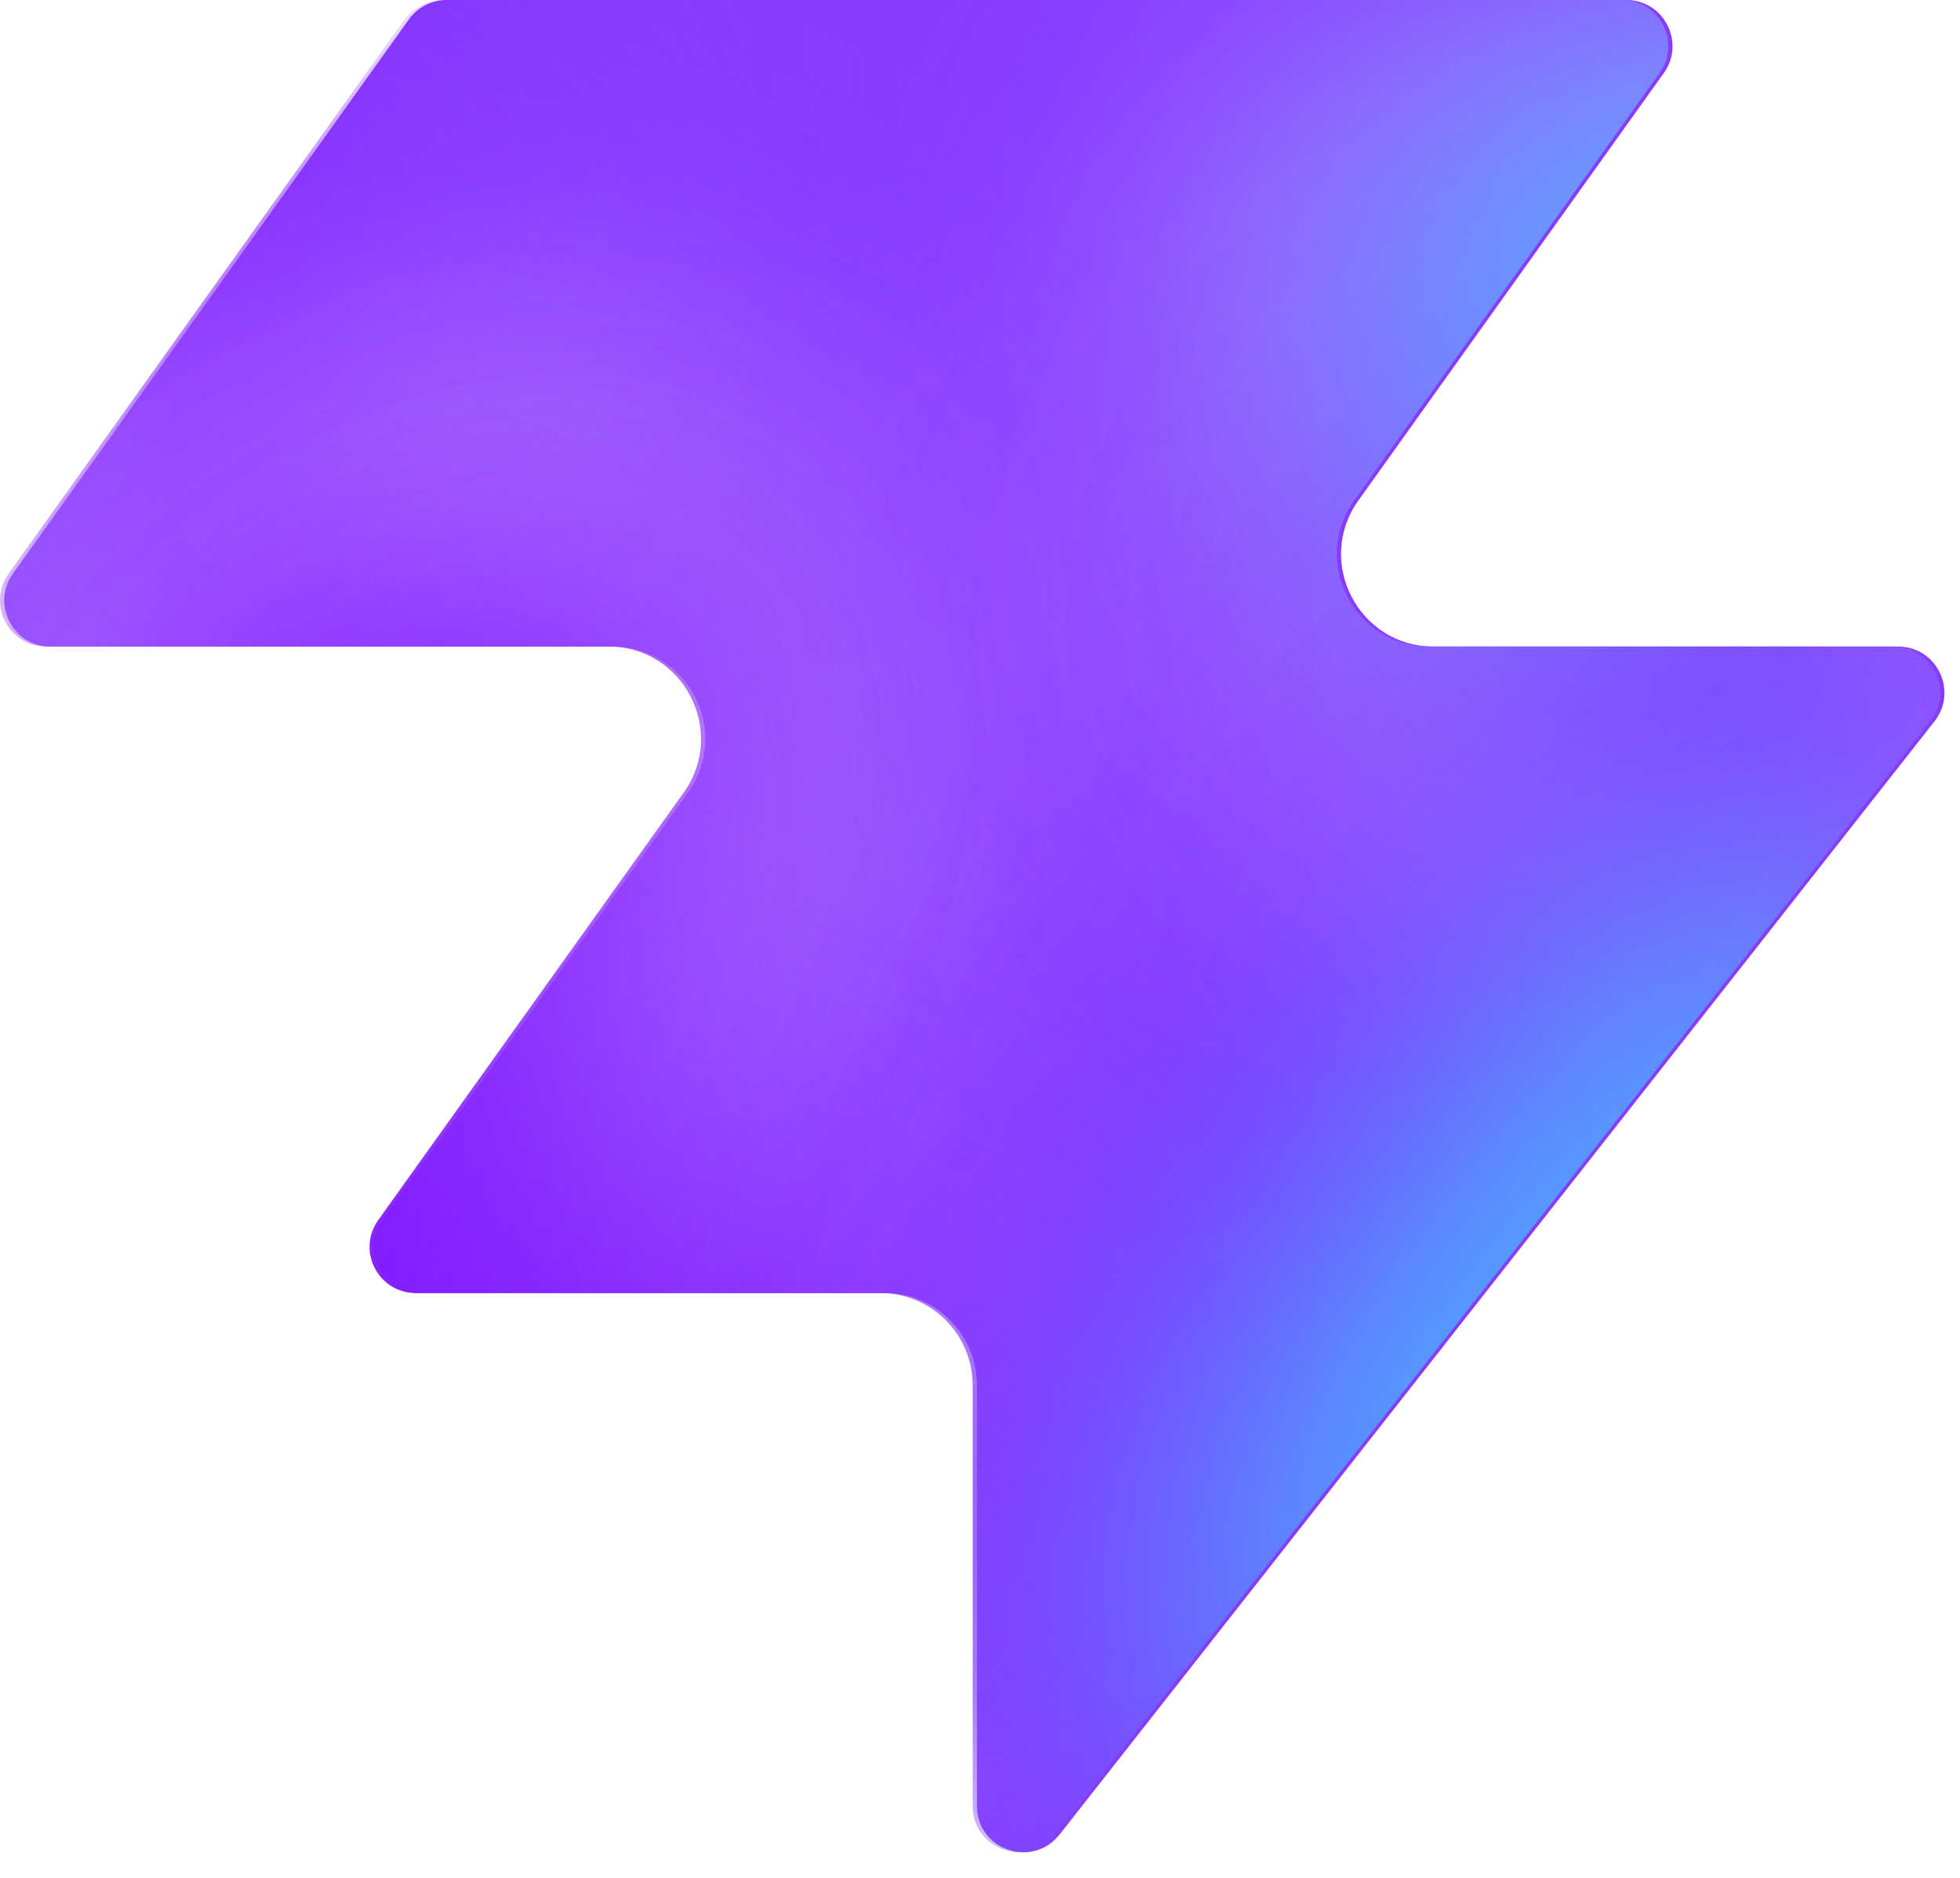
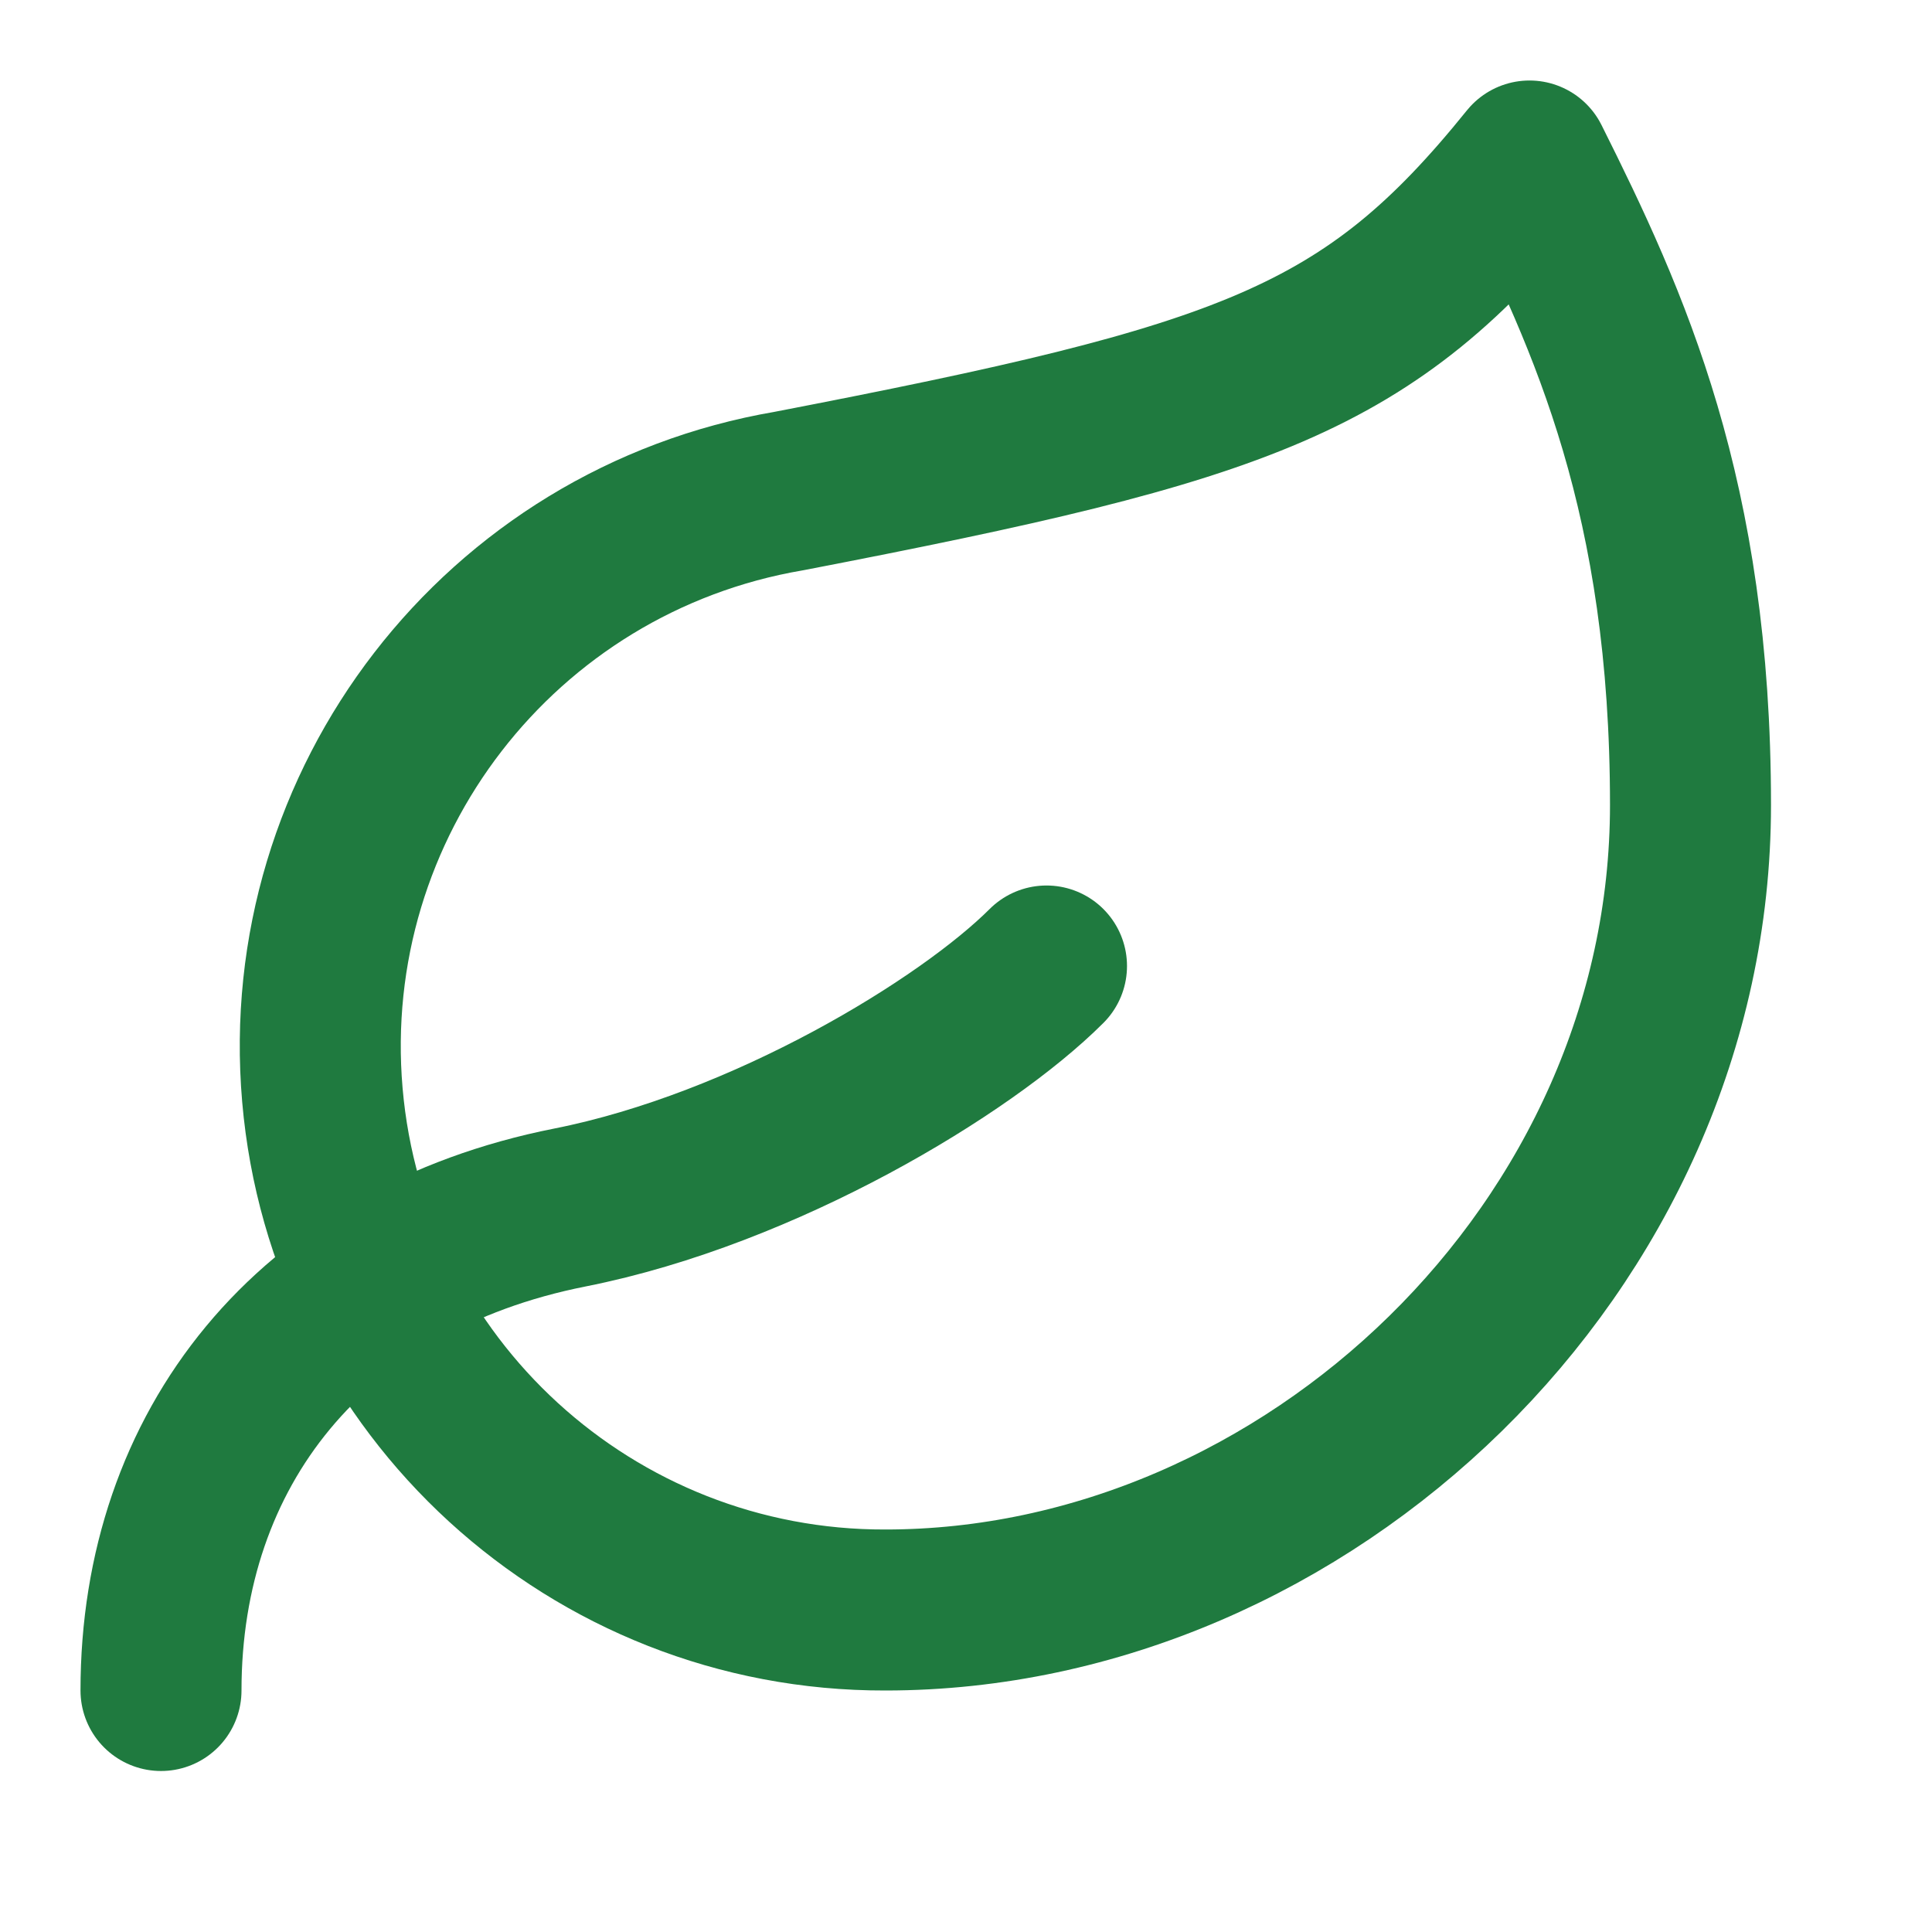
- <svg xmlns="http://www.w3.org/2000/svg" width="48" height="46" fill="none" viewBox="0 0 48 46">
-   <path fill="#863bff" d="M25.946 44.938c-.664.845-2.021.375-2.021-.698V33.937a2.26 2.26 0 0 0-2.262-2.262H10.287c-.92 0-1.456-1.04-.92-1.788l7.48-10.471c1.07-1.497 0-3.578-1.842-3.578H1.237c-.92 0-1.456-1.04-.92-1.788L10.013.474c.214-.297.556-.474.92-.474h28.894c.92 0 1.456 1.04.92 1.788l-7.48 10.471c-1.07 1.498 0 3.579 1.842 3.579h11.377c.943 0 1.473 1.088.89 1.83L25.947 44.94z" style="fill:#863bff;fill:color(display-p3 .525 .23 1);fill-opacity:1" />
-   <mask id="a" width="48" height="46" x="0" y="0" maskUnits="userSpaceOnUse" style="mask-type:alpha">
-     <path fill="#000" d="M25.842 44.938c-.664.844-2.021.375-2.021-.698V33.937a2.26 2.26 0 0 0-2.262-2.262H10.183c-.92 0-1.456-1.04-.92-1.788l7.48-10.471c1.07-1.498 0-3.579-1.842-3.579H1.133c-.92 0-1.456-1.04-.92-1.787L9.91.473c.214-.297.556-.474.92-.474h28.894c.92 0 1.456 1.04.92 1.788l-7.48 10.471c-1.07 1.498 0 3.578 1.842 3.578h11.377c.943 0 1.473 1.088.89 1.832L25.843 44.94z" style="fill:#000;fill-opacity:1" />
-   </mask>
-   <g mask="url(#a)">
-     <g filter="url(#b)">
-       <ellipse cx="5.508" cy="14.704" fill="#ede6ff" rx="5.508" ry="14.704" style="fill:#ede6ff;fill:color(display-p3 .927 .903 1);fill-opacity:1" transform="matrix(.00324 1 1 -.00324 -4.47 31.516)" />
-     </g>
-     <g filter="url(#c)">
-       <ellipse cx="10.399" cy="29.851" fill="#ede6ff" rx="10.399" ry="29.851" style="fill:#ede6ff;fill:color(display-p3 .927 .903 1);fill-opacity:1" transform="matrix(.00324 1 1 -.00324 -39.328 7.883)" />
-     </g>
-     <g filter="url(#d)">
-       <ellipse cx="5.508" cy="30.487" fill="#7e14ff" rx="5.508" ry="30.487" style="fill:#7e14ff;fill:color(display-p3 .492 .077 1);fill-opacity:1" transform="rotate(89.814 -25.913 -14.639)scale(1 -1)" />
-     </g>
-     <g filter="url(#e)">
-       <ellipse cx="5.508" cy="30.599" fill="#7e14ff" rx="5.508" ry="30.599" style="fill:#7e14ff;fill:color(display-p3 .492 .077 1);fill-opacity:1" transform="rotate(89.814 -32.644 -3.334)scale(1 -1)" />
-     </g>
-     <g filter="url(#f)">
-       <ellipse cx="5.508" cy="30.599" fill="#7e14ff" rx="5.508" ry="30.599" style="fill:#7e14ff;fill:color(display-p3 .492 .077 1);fill-opacity:1" transform="matrix(.00324 1 1 -.00324 -34.34 30.47)" />
-     </g>
-     <g filter="url(#g)">
-       <ellipse cx="14.072" cy="22.078" fill="#ede6ff" rx="14.072" ry="22.078" style="fill:#ede6ff;fill:color(display-p3 .927 .903 1);fill-opacity:1" transform="rotate(93.35 24.506 48.493)scale(-1 1)" />
-     </g>
-     <g filter="url(#h)">
-       <ellipse cx="3.47" cy="21.501" fill="#7e14ff" rx="3.47" ry="21.501" style="fill:#7e14ff;fill:color(display-p3 .492 .077 1);fill-opacity:1" transform="rotate(89.009 28.708 47.59)scale(-1 1)" />
-     </g>
-     <g filter="url(#i)">
-       <ellipse cx="3.47" cy="21.501" fill="#7e14ff" rx="3.47" ry="21.501" style="fill:#7e14ff;fill:color(display-p3 .492 .077 1);fill-opacity:1" transform="rotate(89.009 28.708 47.59)scale(-1 1)" />
-     </g>
-     <g filter="url(#j)">
-       <ellipse cx=".387" cy="8.972" fill="#7e14ff" rx="4.407" ry="29.108" style="fill:#7e14ff;fill:color(display-p3 .492 .077 1);fill-opacity:1" transform="rotate(39.51 .387 8.972)" />
-     </g>
-     <g filter="url(#k)">
-       <ellipse cx="47.523" cy="-6.092" fill="#7e14ff" rx="4.407" ry="29.108" style="fill:#7e14ff;fill:color(display-p3 .492 .077 1);fill-opacity:1" transform="rotate(37.892 47.523 -6.092)" />
-     </g>
-     <g filter="url(#l)">
-       <ellipse cx="41.412" cy="6.333" fill="#47bfff" rx="5.971" ry="9.665" style="fill:#47bfff;fill:color(display-p3 .28 .748 1);fill-opacity:1" transform="rotate(37.892 41.412 6.333)" />
-     </g>
-     <g filter="url(#m)">
-       <ellipse cx="-1.879" cy="38.332" fill="#7e14ff" rx="4.407" ry="29.108" style="fill:#7e14ff;fill:color(display-p3 .492 .077 1);fill-opacity:1" transform="rotate(37.892 -1.88 38.332)" />
-     </g>
-     <g filter="url(#n)">
-       <ellipse cx="-1.879" cy="38.332" fill="#7e14ff" rx="4.407" ry="29.108" style="fill:#7e14ff;fill:color(display-p3 .492 .077 1);fill-opacity:1" transform="rotate(37.892 -1.88 38.332)" />
-     </g>
-     <g filter="url(#o)">
-       <ellipse cx="35.651" cy="29.907" fill="#7e14ff" rx="4.407" ry="29.108" style="fill:#7e14ff;fill:color(display-p3 .492 .077 1);fill-opacity:1" transform="rotate(37.892 35.651 29.907)" />
-     </g>
-     <g filter="url(#p)">
-       <ellipse cx="38.418" cy="32.4" fill="#47bfff" rx="5.971" ry="15.297" style="fill:#47bfff;fill:color(display-p3 .28 .748 1);fill-opacity:1" transform="rotate(37.892 38.418 32.4)" />
-     </g>
-   </g>
-   <defs>
-     <filter id="b" width="60.045" height="41.654" x="-19.77" y="16.149" color-interpolation-filters="sRGB" filterUnits="userSpaceOnUse">
-       <feFlood flood-opacity="0" result="BackgroundImageFix" />
-       <feBlend in="SourceGraphic" in2="BackgroundImageFix" result="shape" />
-       <feGaussianBlur result="effect1_foregroundBlur_2002_17158" stdDeviation="7.659" />
-     </filter>
-     <filter id="c" width="90.34" height="51.437" x="-54.613" y="-7.533" color-interpolation-filters="sRGB" filterUnits="userSpaceOnUse">
-       <feFlood flood-opacity="0" result="BackgroundImageFix" />
-       <feBlend in="SourceGraphic" in2="BackgroundImageFix" result="shape" />
-       <feGaussianBlur result="effect1_foregroundBlur_2002_17158" stdDeviation="7.659" />
-     </filter>
-     <filter id="d" width="79.355" height="29.4" x="-49.64" y="2.03" color-interpolation-filters="sRGB" filterUnits="userSpaceOnUse">
-       <feFlood flood-opacity="0" result="BackgroundImageFix" />
-       <feBlend in="SourceGraphic" in2="BackgroundImageFix" result="shape" />
-       <feGaussianBlur result="effect1_foregroundBlur_2002_17158" stdDeviation="4.596" />
-     </filter>
-     <filter id="e" width="79.579" height="29.4" x="-45.045" y="20.029" color-interpolation-filters="sRGB" filterUnits="userSpaceOnUse">
-       <feFlood flood-opacity="0" result="BackgroundImageFix" />
-       <feBlend in="SourceGraphic" in2="BackgroundImageFix" result="shape" />
-       <feGaussianBlur result="effect1_foregroundBlur_2002_17158" stdDeviation="4.596" />
-     </filter>
-     <filter id="f" width="79.579" height="29.4" x="-43.513" y="21.178" color-interpolation-filters="sRGB" filterUnits="userSpaceOnUse">
-       <feFlood flood-opacity="0" result="BackgroundImageFix" />
-       <feBlend in="SourceGraphic" in2="BackgroundImageFix" result="shape" />
-       <feGaussianBlur result="effect1_foregroundBlur_2002_17158" stdDeviation="4.596" />
-     </filter>
-     <filter id="g" width="74.749" height="58.852" x="15.756" y="-17.901" color-interpolation-filters="sRGB" filterUnits="userSpaceOnUse">
-       <feFlood flood-opacity="0" result="BackgroundImageFix" />
-       <feBlend in="SourceGraphic" in2="BackgroundImageFix" result="shape" />
-       <feGaussianBlur result="effect1_foregroundBlur_2002_17158" stdDeviation="7.659" />
-     </filter>
-     <filter id="h" width="61.377" height="25.362" x="23.548" y="2.284" color-interpolation-filters="sRGB" filterUnits="userSpaceOnUse">
-       <feFlood flood-opacity="0" result="BackgroundImageFix" />
-       <feBlend in="SourceGraphic" in2="BackgroundImageFix" result="shape" />
-       <feGaussianBlur result="effect1_foregroundBlur_2002_17158" stdDeviation="4.596" />
-     </filter>
-     <filter id="i" width="61.377" height="25.362" x="23.548" y="2.284" color-interpolation-filters="sRGB" filterUnits="userSpaceOnUse">
-       <feFlood flood-opacity="0" result="BackgroundImageFix" />
-       <feBlend in="SourceGraphic" in2="BackgroundImageFix" result="shape" />
-       <feGaussianBlur result="effect1_foregroundBlur_2002_17158" stdDeviation="4.596" />
-     </filter>
-     <filter id="j" width="56.045" height="63.649" x="-27.636" y="-22.853" color-interpolation-filters="sRGB" filterUnits="userSpaceOnUse">
-       <feFlood flood-opacity="0" result="BackgroundImageFix" />
-       <feBlend in="SourceGraphic" in2="BackgroundImageFix" result="shape" />
-       <feGaussianBlur result="effect1_foregroundBlur_2002_17158" stdDeviation="4.596" />
-     </filter>
-     <filter id="k" width="54.814" height="64.646" x="20.116" y="-38.415" color-interpolation-filters="sRGB" filterUnits="userSpaceOnUse">
-       <feFlood flood-opacity="0" result="BackgroundImageFix" />
-       <feBlend in="SourceGraphic" in2="BackgroundImageFix" result="shape" />
-       <feGaussianBlur result="effect1_foregroundBlur_2002_17158" stdDeviation="4.596" />
-     </filter>
-     <filter id="l" width="33.541" height="35.313" x="24.641" y="-11.323" color-interpolation-filters="sRGB" filterUnits="userSpaceOnUse">
-       <feFlood flood-opacity="0" result="BackgroundImageFix" />
-       <feBlend in="SourceGraphic" in2="BackgroundImageFix" result="shape" />
-       <feGaussianBlur result="effect1_foregroundBlur_2002_17158" stdDeviation="4.596" />
-     </filter>
-     <filter id="m" width="54.814" height="64.646" x="-29.286" y="6.009" color-interpolation-filters="sRGB" filterUnits="userSpaceOnUse">
-       <feFlood flood-opacity="0" result="BackgroundImageFix" />
-       <feBlend in="SourceGraphic" in2="BackgroundImageFix" result="shape" />
-       <feGaussianBlur result="effect1_foregroundBlur_2002_17158" stdDeviation="4.596" />
-     </filter>
-     <filter id="n" width="54.814" height="64.646" x="-29.286" y="6.009" color-interpolation-filters="sRGB" filterUnits="userSpaceOnUse">
-       <feFlood flood-opacity="0" result="BackgroundImageFix" />
-       <feBlend in="SourceGraphic" in2="BackgroundImageFix" result="shape" />
-       <feGaussianBlur result="effect1_foregroundBlur_2002_17158" stdDeviation="4.596" />
-     </filter>
-     <filter id="o" width="54.814" height="64.646" x="8.244" y="-2.416" color-interpolation-filters="sRGB" filterUnits="userSpaceOnUse">
-       <feFlood flood-opacity="0" result="BackgroundImageFix" />
-       <feBlend in="SourceGraphic" in2="BackgroundImageFix" result="shape" />
-       <feGaussianBlur result="effect1_foregroundBlur_2002_17158" stdDeviation="4.596" />
-     </filter>
-     <filter id="p" width="39.409" height="43.623" x="18.713" y="10.588" color-interpolation-filters="sRGB" filterUnits="userSpaceOnUse">
-       <feFlood flood-opacity="0" result="BackgroundImageFix" />
-       <feBlend in="SourceGraphic" in2="BackgroundImageFix" result="shape" />
-       <feGaussianBlur result="effect1_foregroundBlur_2002_17158" stdDeviation="4.596" />
-     </filter>
-   </defs>
+ <svg xmlns="http://www.w3.org/2000/svg" viewBox="0 0 24 24" fill="none" stroke="#1F7A3F" stroke-width="2" stroke-linecap="round" stroke-linejoin="round">
+   <path d="M11 20A7 7 0 0 1 9.8 6.1C15.5 5 17 4.48 19 2c1 2 2 4.18 2 8 0 5.5-4.78 10-10 10Z" />
+   <path d="M2 21c0-3 1.85-5.36 5.08-6C9.5 14.52 12 13 13 12" />
</svg>
